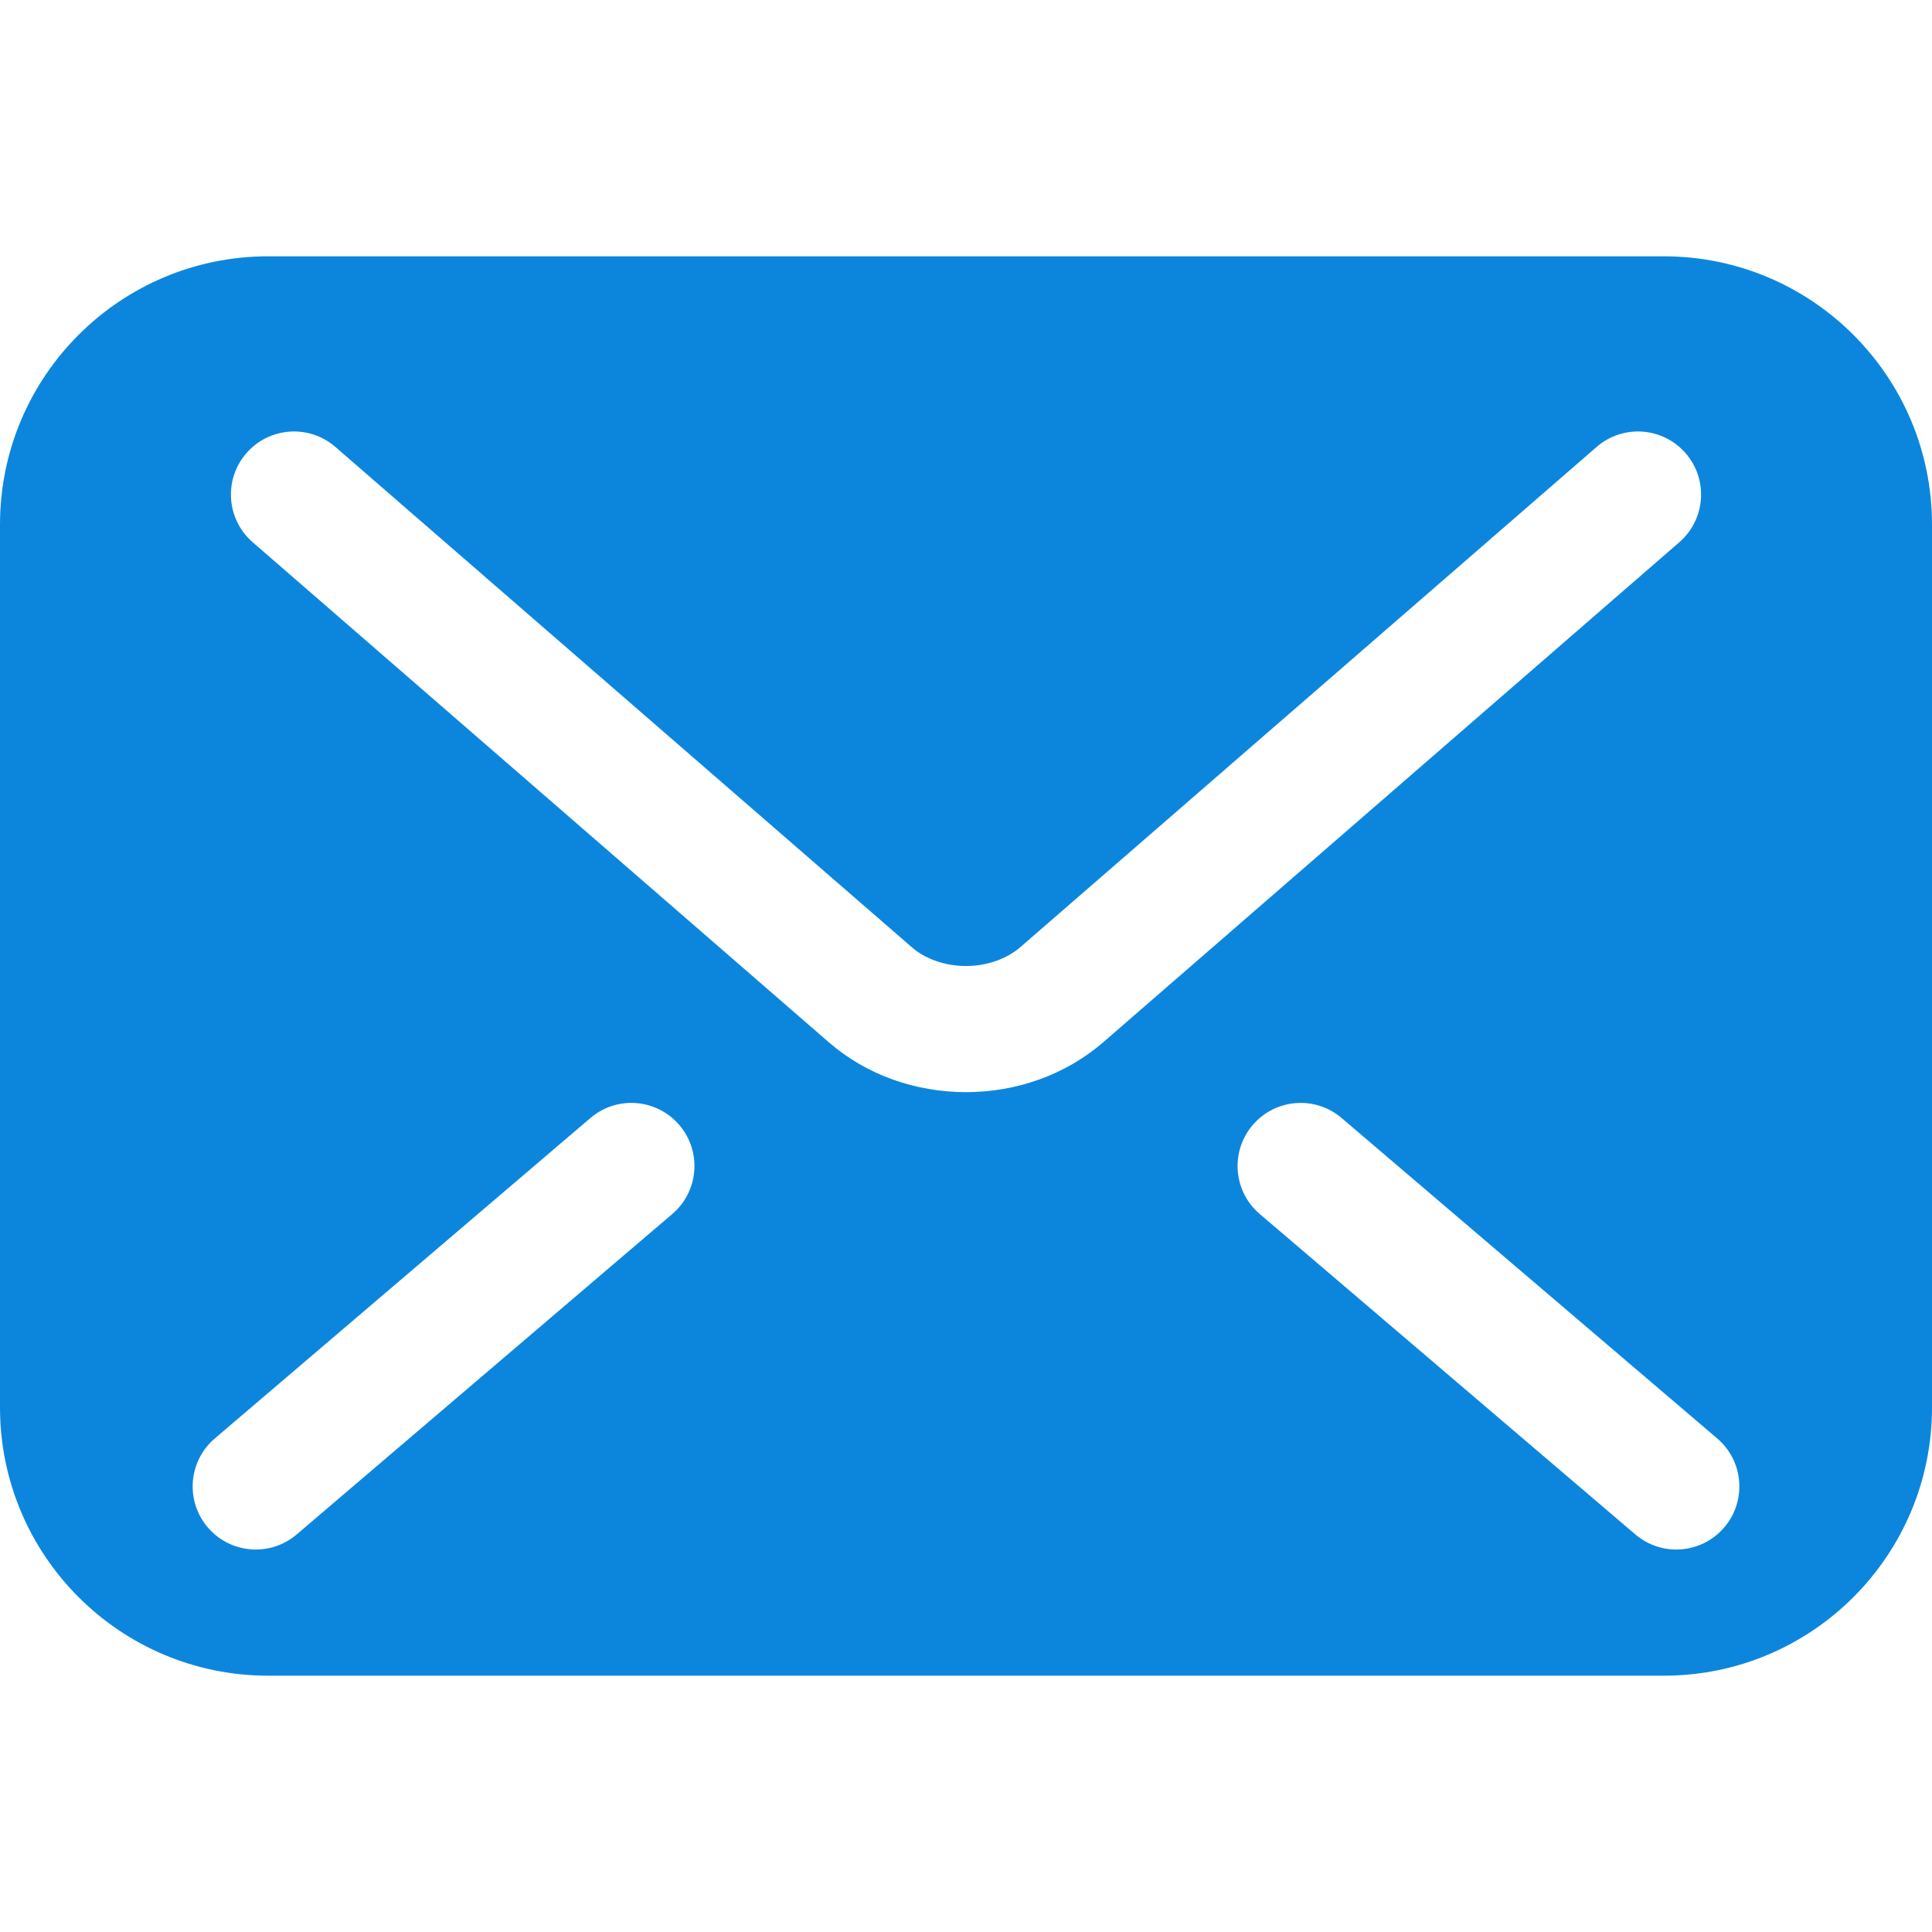
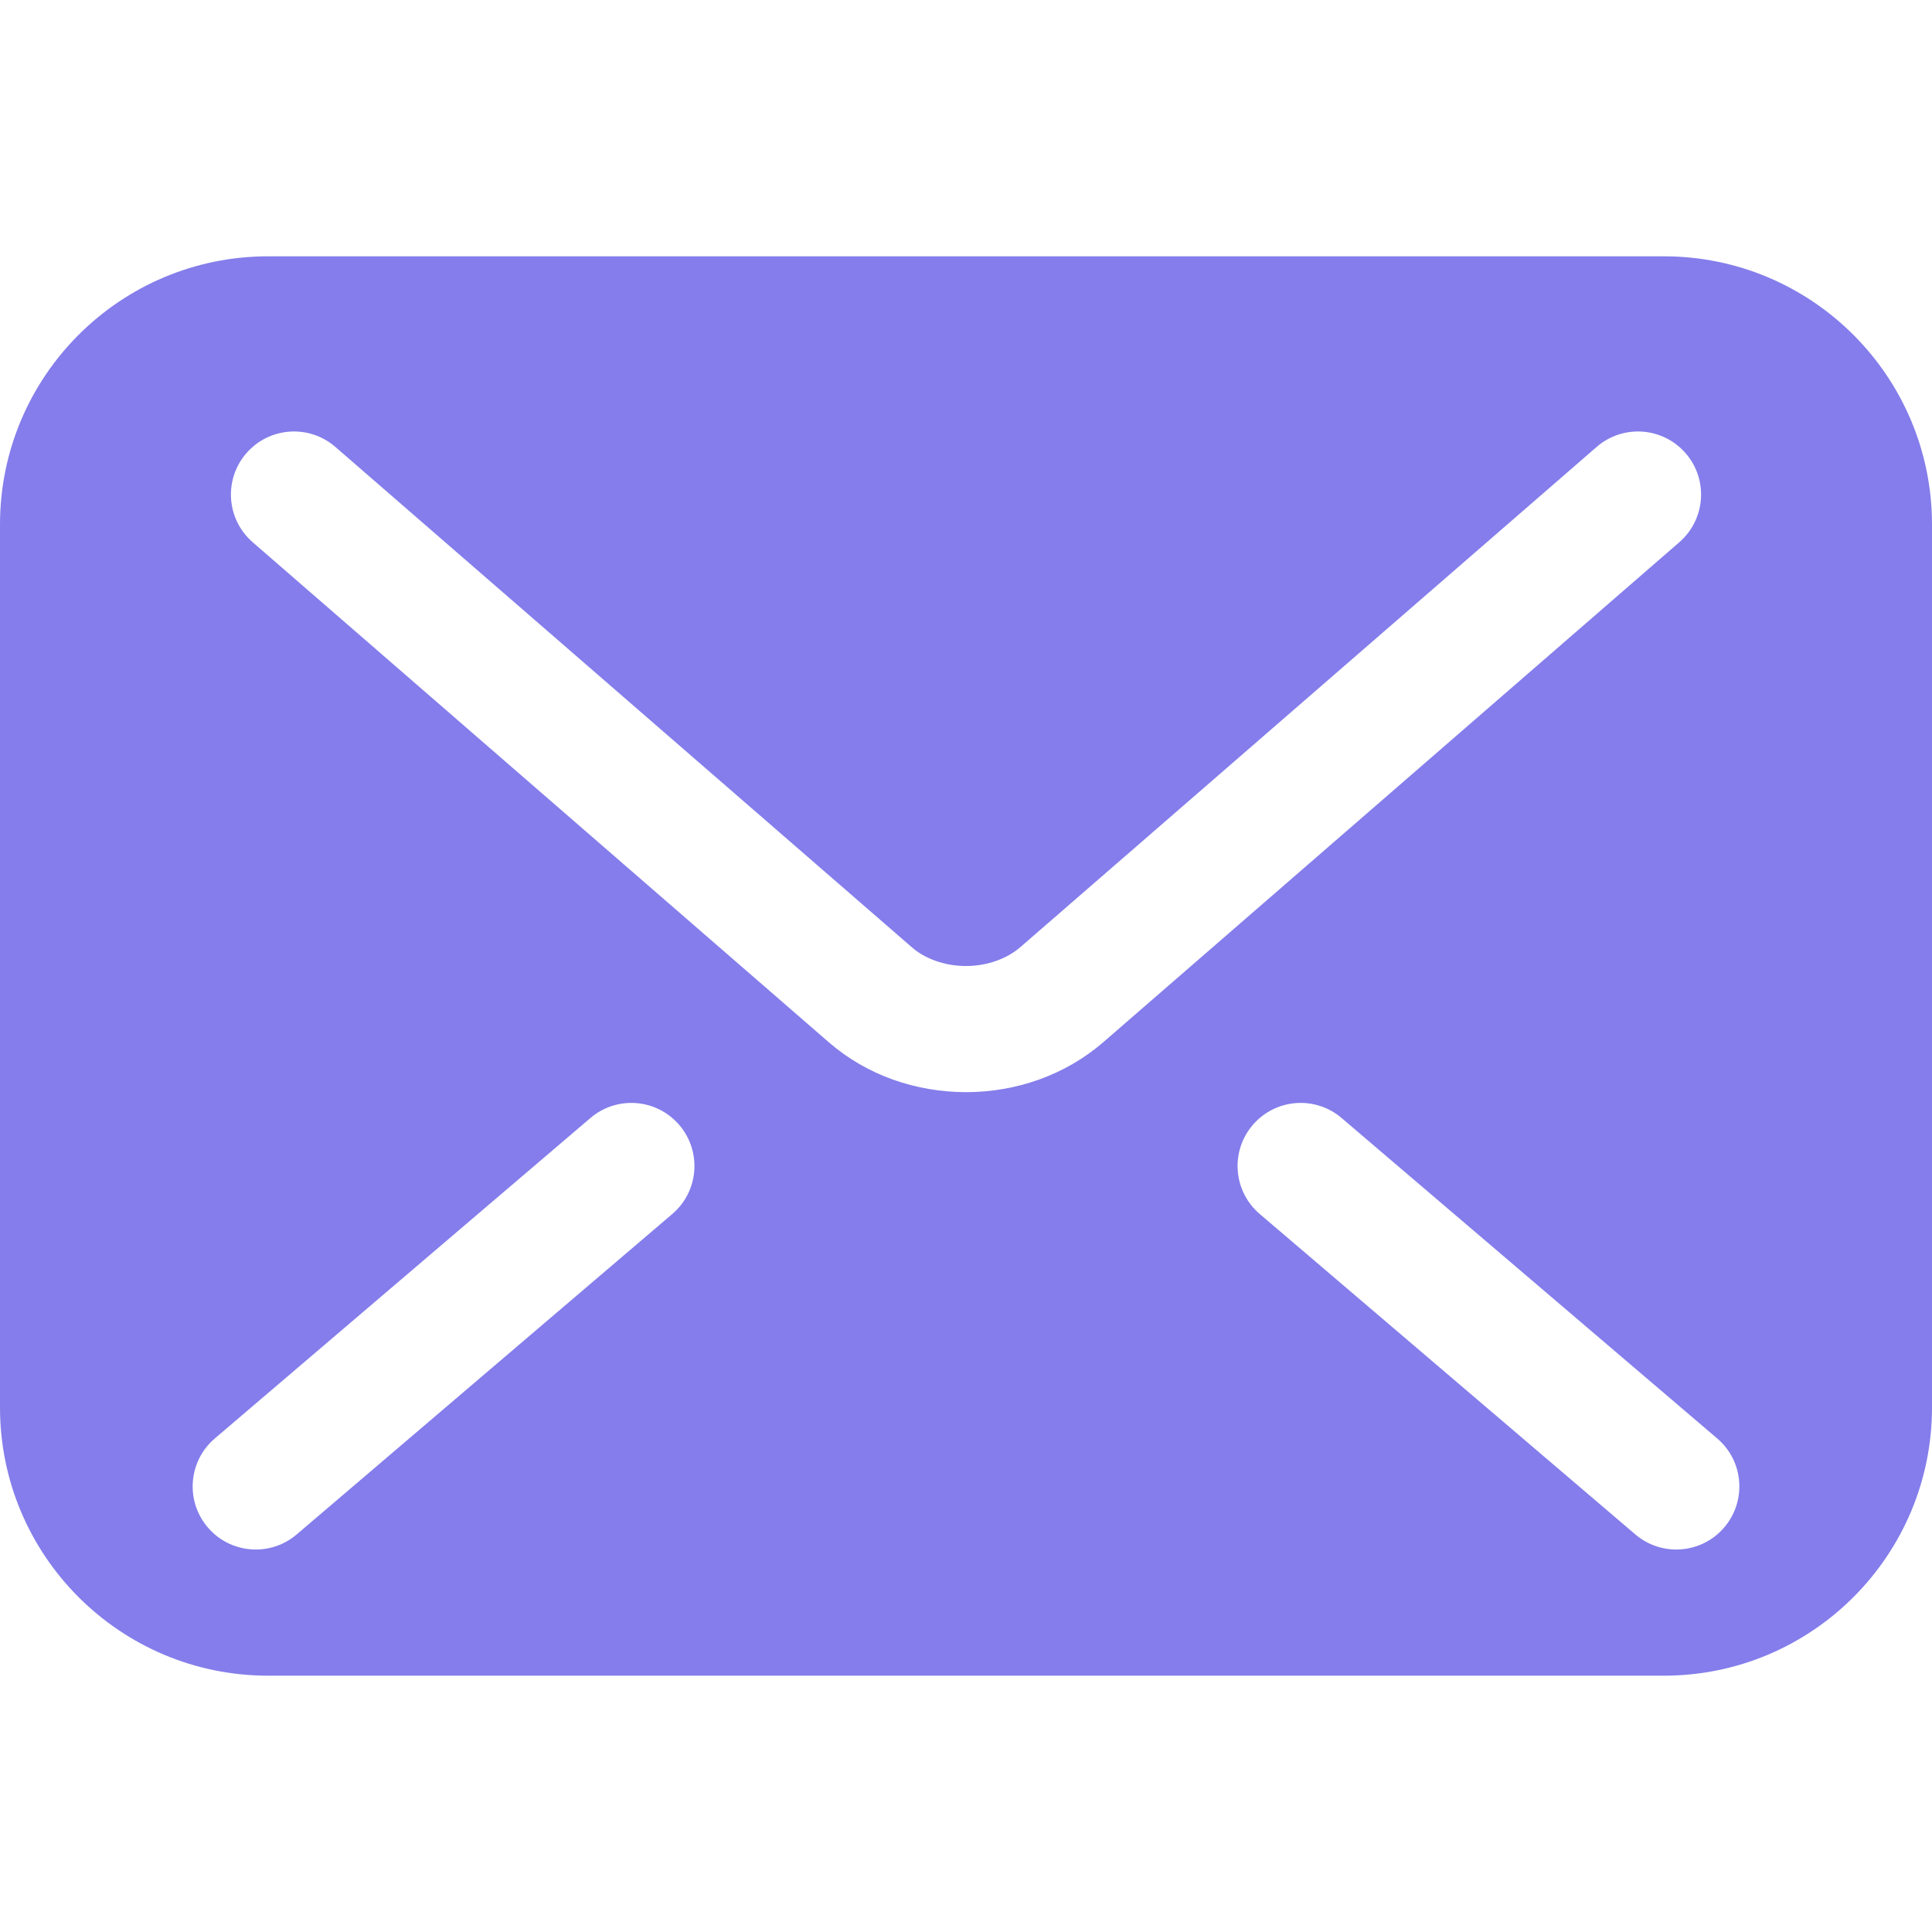
- <svg xmlns="http://www.w3.org/2000/svg" version="1.1" viewBox="0 0 512 512" fill="#0c86dd">
+ <svg viewBox="0 0 512 512" fill="#847deb">
  <g>
    <path d="M440.917,67.925H71.083C31.827,67.925,0,99.752,0,139.008v233.984c0,39.256,31.827,71.083,71.083,71.083   h369.834c39.255,0,71.083-31.827,71.083-71.083V139.008C512,99.752,480.172,67.925,440.917,67.925z M178.166,321.72l-99.54,84.92   c-7.021,5.992-17.576,5.159-23.567-1.869c-5.992-7.021-5.159-17.576,1.87-23.567l99.54-84.92c7.02-5.992,17.574-5.159,23.566,1.87   C186.027,305.174,185.194,315.729,178.166,321.72z M256,289.436c-13.314-0.033-26.22-4.457-36.31-13.183l0.008,0.008l-0.032-0.024   c0.008,0.008,0.017,0.008,0.024,0.016L66.962,143.694c-6.98-6.058-7.723-16.612-1.674-23.583c6.057-6.98,16.612-7.723,23.582-1.674   l152.771,132.592c3.265,2.906,8.645,5.004,14.359,4.971c5.706,0.017,10.995-2.024,14.44-5.028l0.074-0.065l152.615-132.469   c6.971-6.049,17.526-5.306,23.583,1.674c6.048,6.97,5.306,17.525-1.674,23.583l-152.77,132.599   C282.211,284.929,269.322,289.419,256,289.436z M456.948,404.771c-5.992,7.028-16.547,7.861-23.566,1.869l-99.54-84.92   c-7.028-5.992-7.861-16.546-1.869-23.566c5.991-7.029,16.546-7.861,23.566-1.87l99.54,84.92   C462.107,387.195,462.94,397.75,456.948,404.771z" />
  </g>
</svg>
